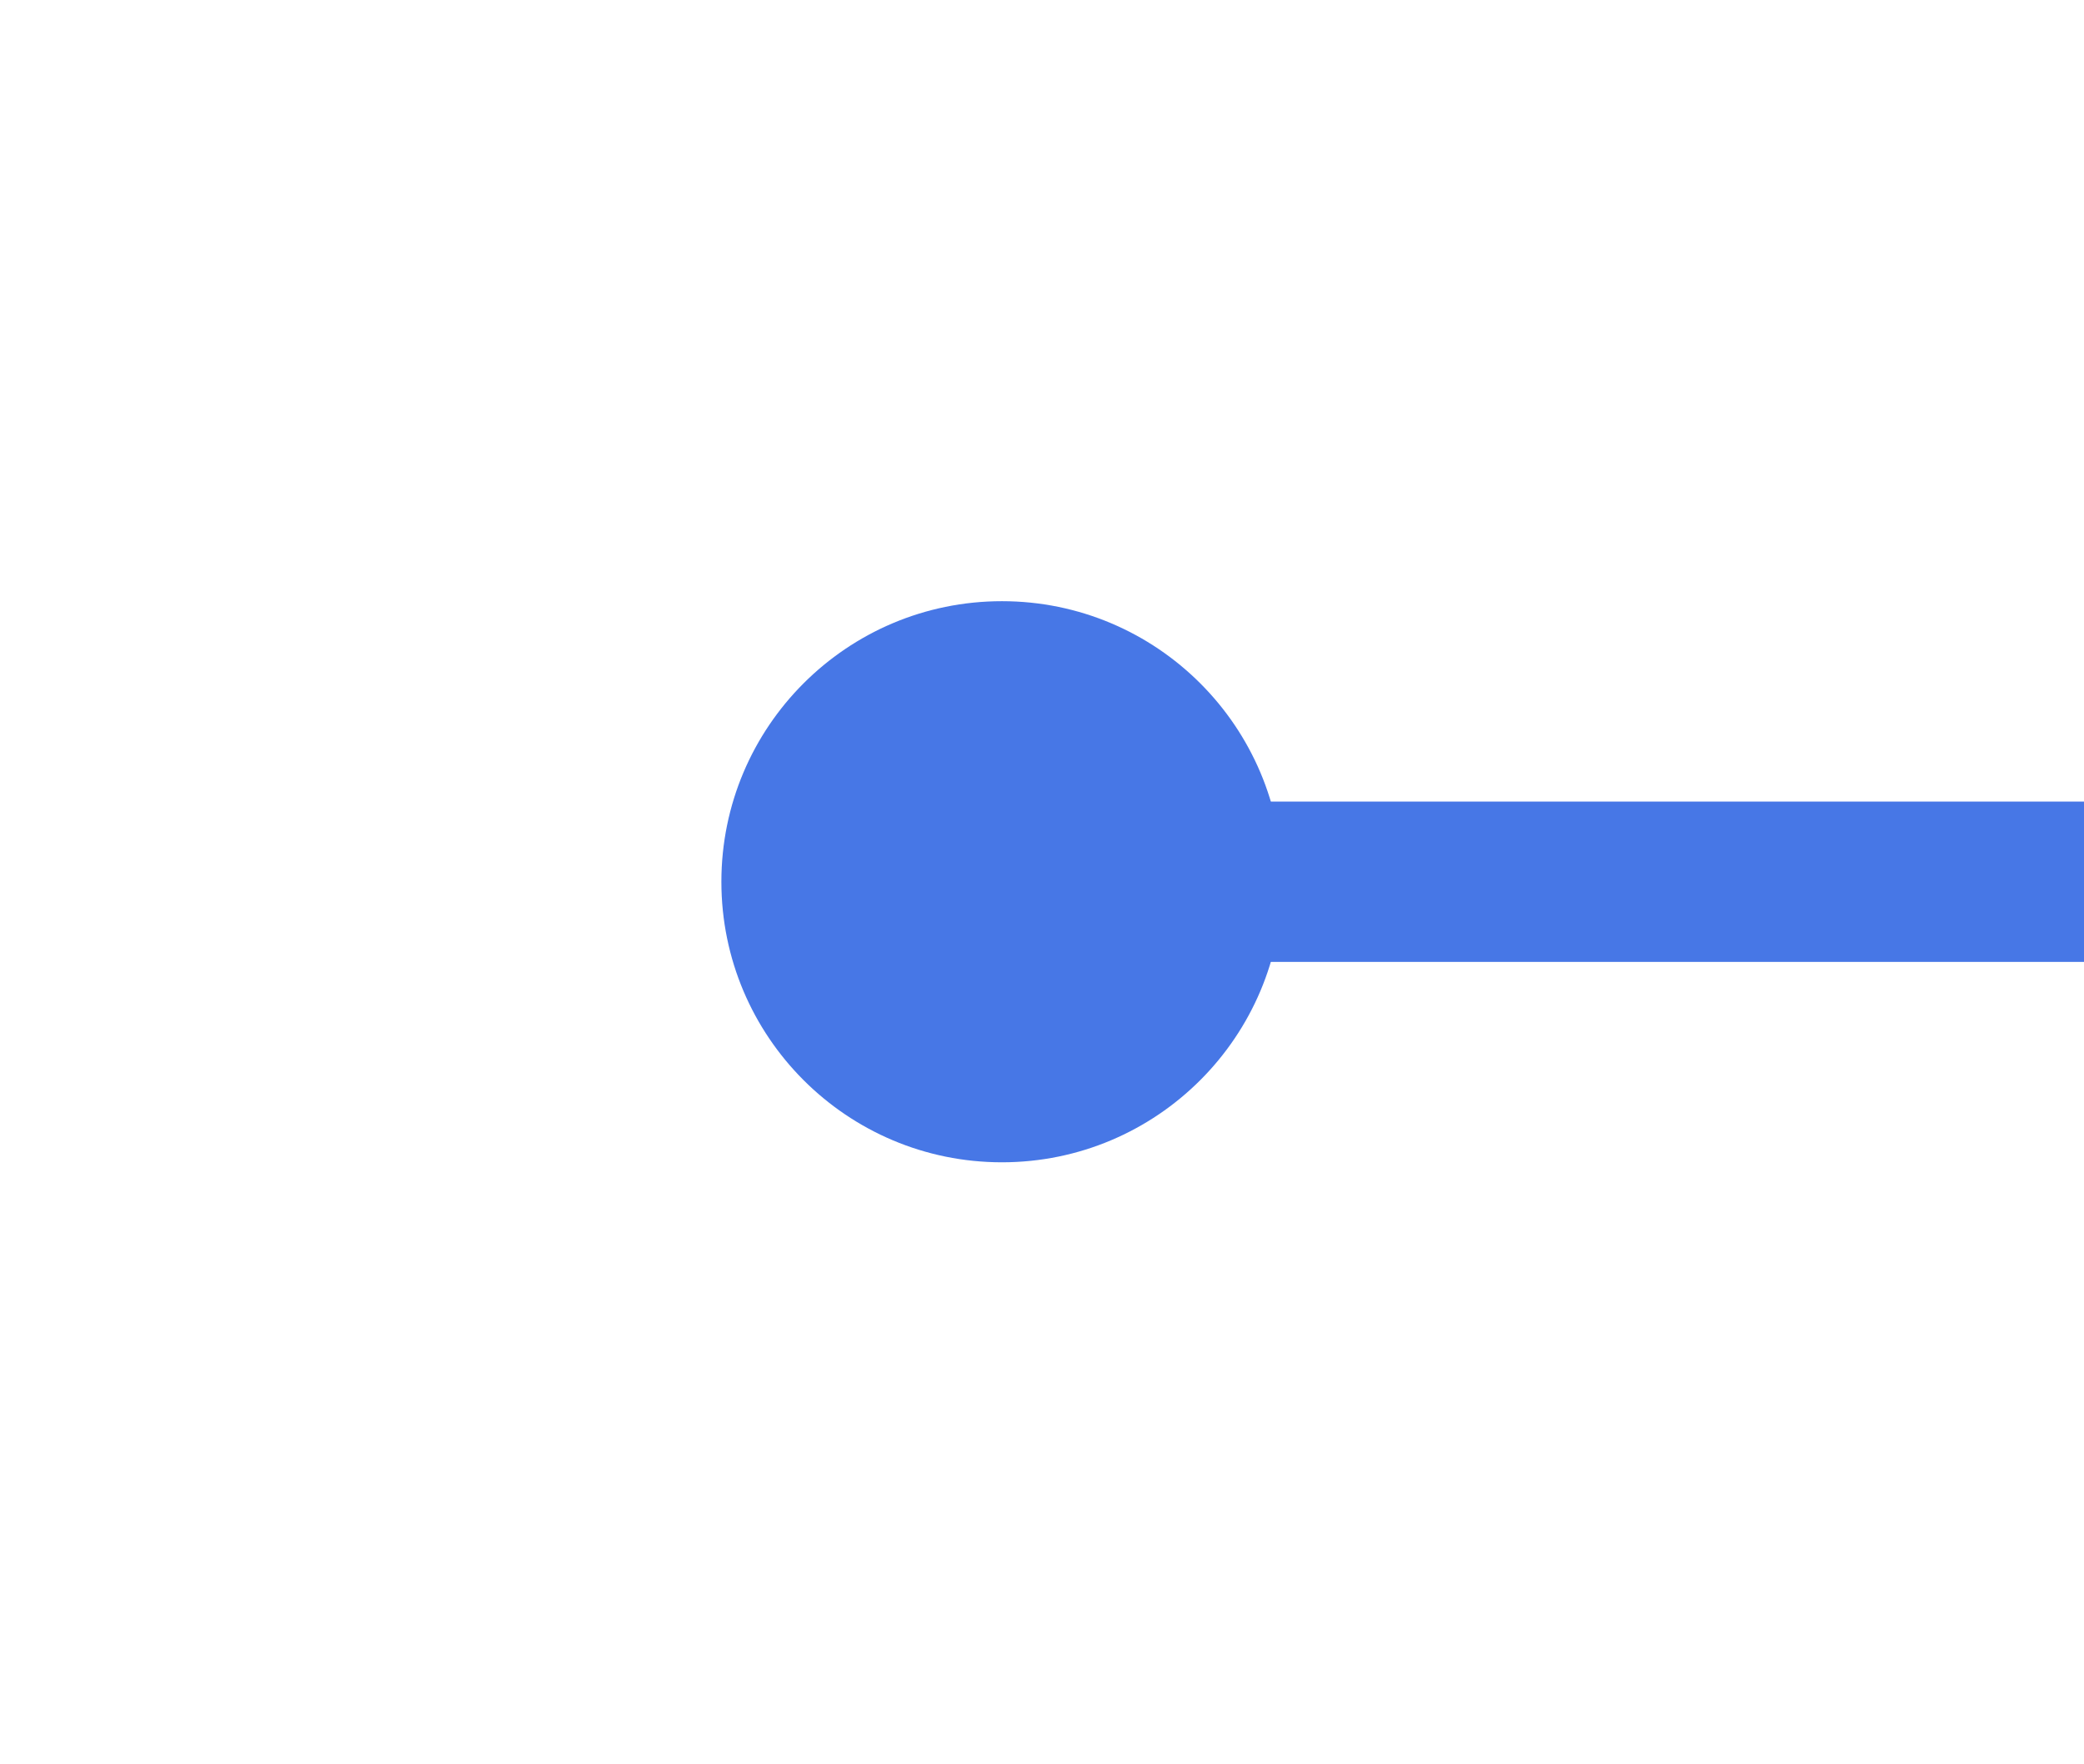
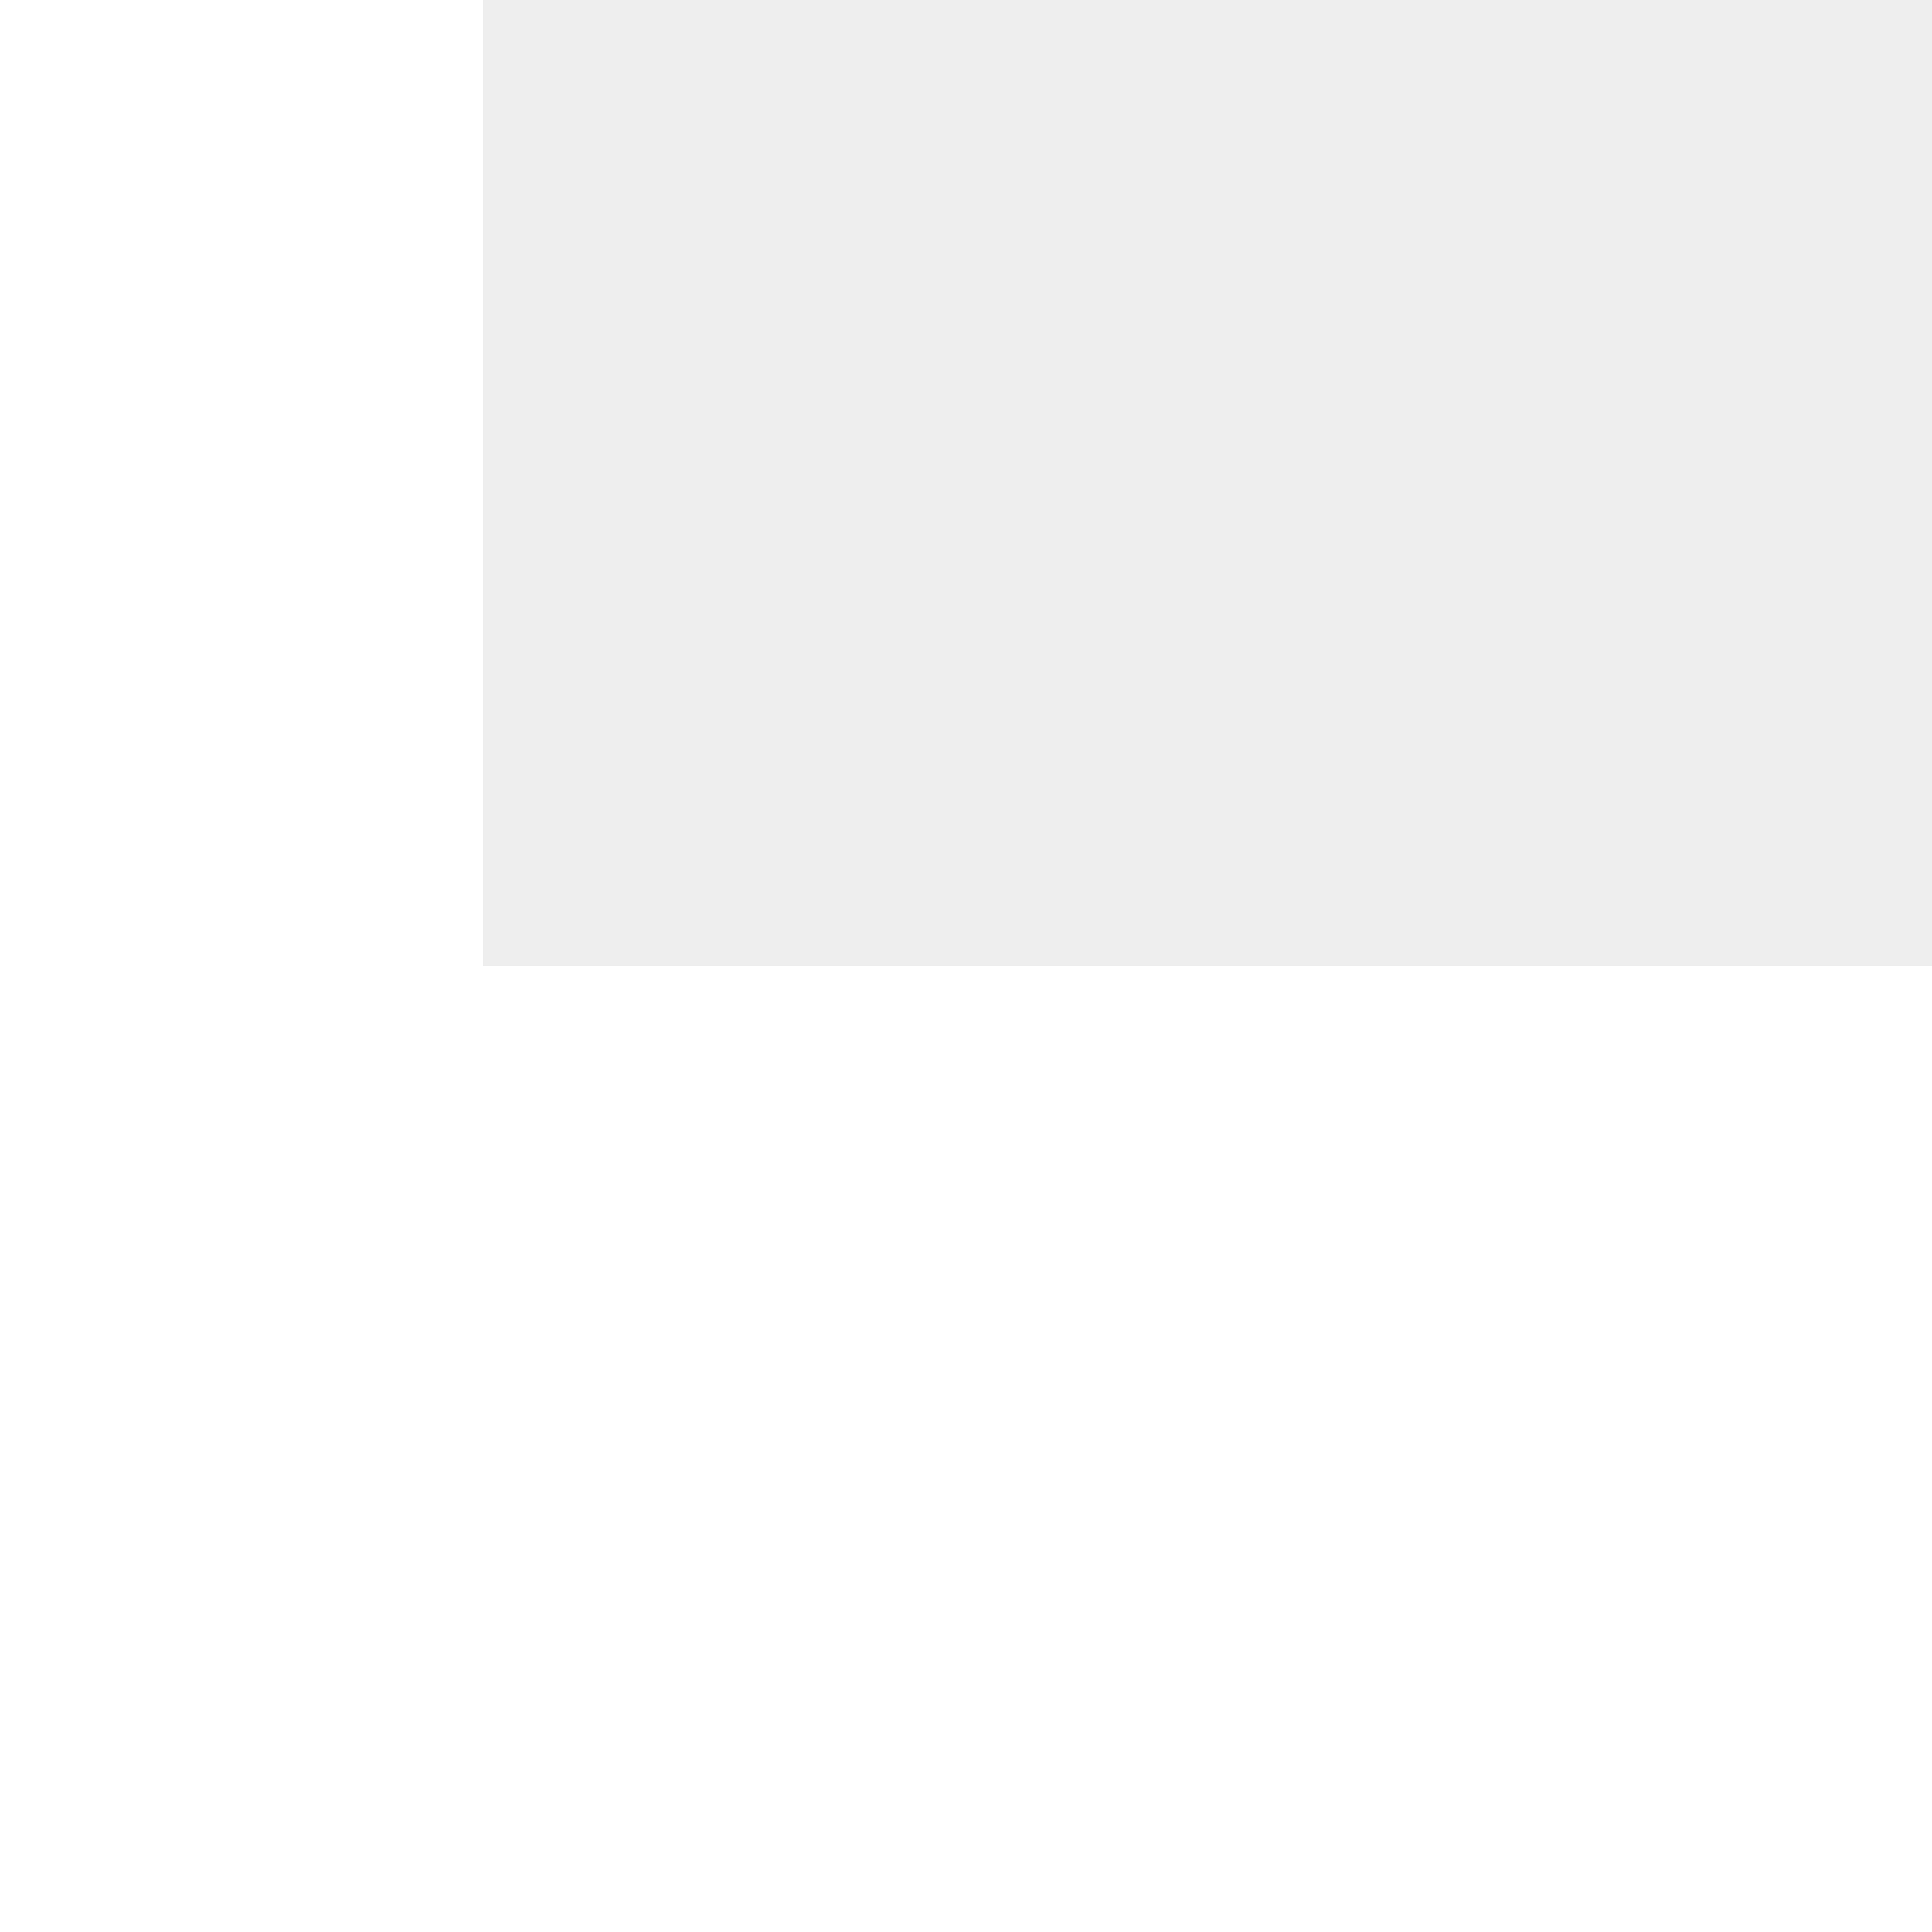
- <svg xmlns="http://www.w3.org/2000/svg" version="1.1" width="26px" height="22px" preserveAspectRatio="xMinYMid meet" viewBox="80 81  26 20">
-   <path d="M 92.5 87.5  A 3.5 3.5 0 0 0 89 91 A 3.5 3.5 0 0 0 92.5 94.5 A 3.5 3.5 0 0 0 96 91 A 3.5 3.5 0 0 0 92.5 87.5 Z M 145.5 87.5  A 3.5 3.5 0 0 0 142 91 A 3.5 3.5 0 0 0 145.5 94.5 A 3.5 3.5 0 0 0 149 91 A 3.5 3.5 0 0 0 145.5 87.5 Z " fill-rule="nonzero" fill="#4777e6" stroke="none" />
-   <path d="M 91 91  L 147 91  " stroke-width="2" stroke="#4777e6" fill="none" />
+ <svg xmlns="http://www.w3.org/2000/svg" version="1.1" width="4px" height="4px" preserveAspectRatio="xMinYMid meet" viewBox="268 91  4 2">
+   <path d="M 385.5 87.5  A 3.5 3.5 0 0 0 382 91 A 3.5 3.5 0 0 0 385.5 94.5 A 3.5 3.5 0 0 0 389 91 A 3.5 3.5 0 0 0 385.5 87.5 Z " fill-rule="nonzero" fill="#eeeeee" stroke="none" />
+   <path d="M 269 91  L 387 91  " stroke-width="2" stroke="#eeeeee" fill="none" />
</svg>
